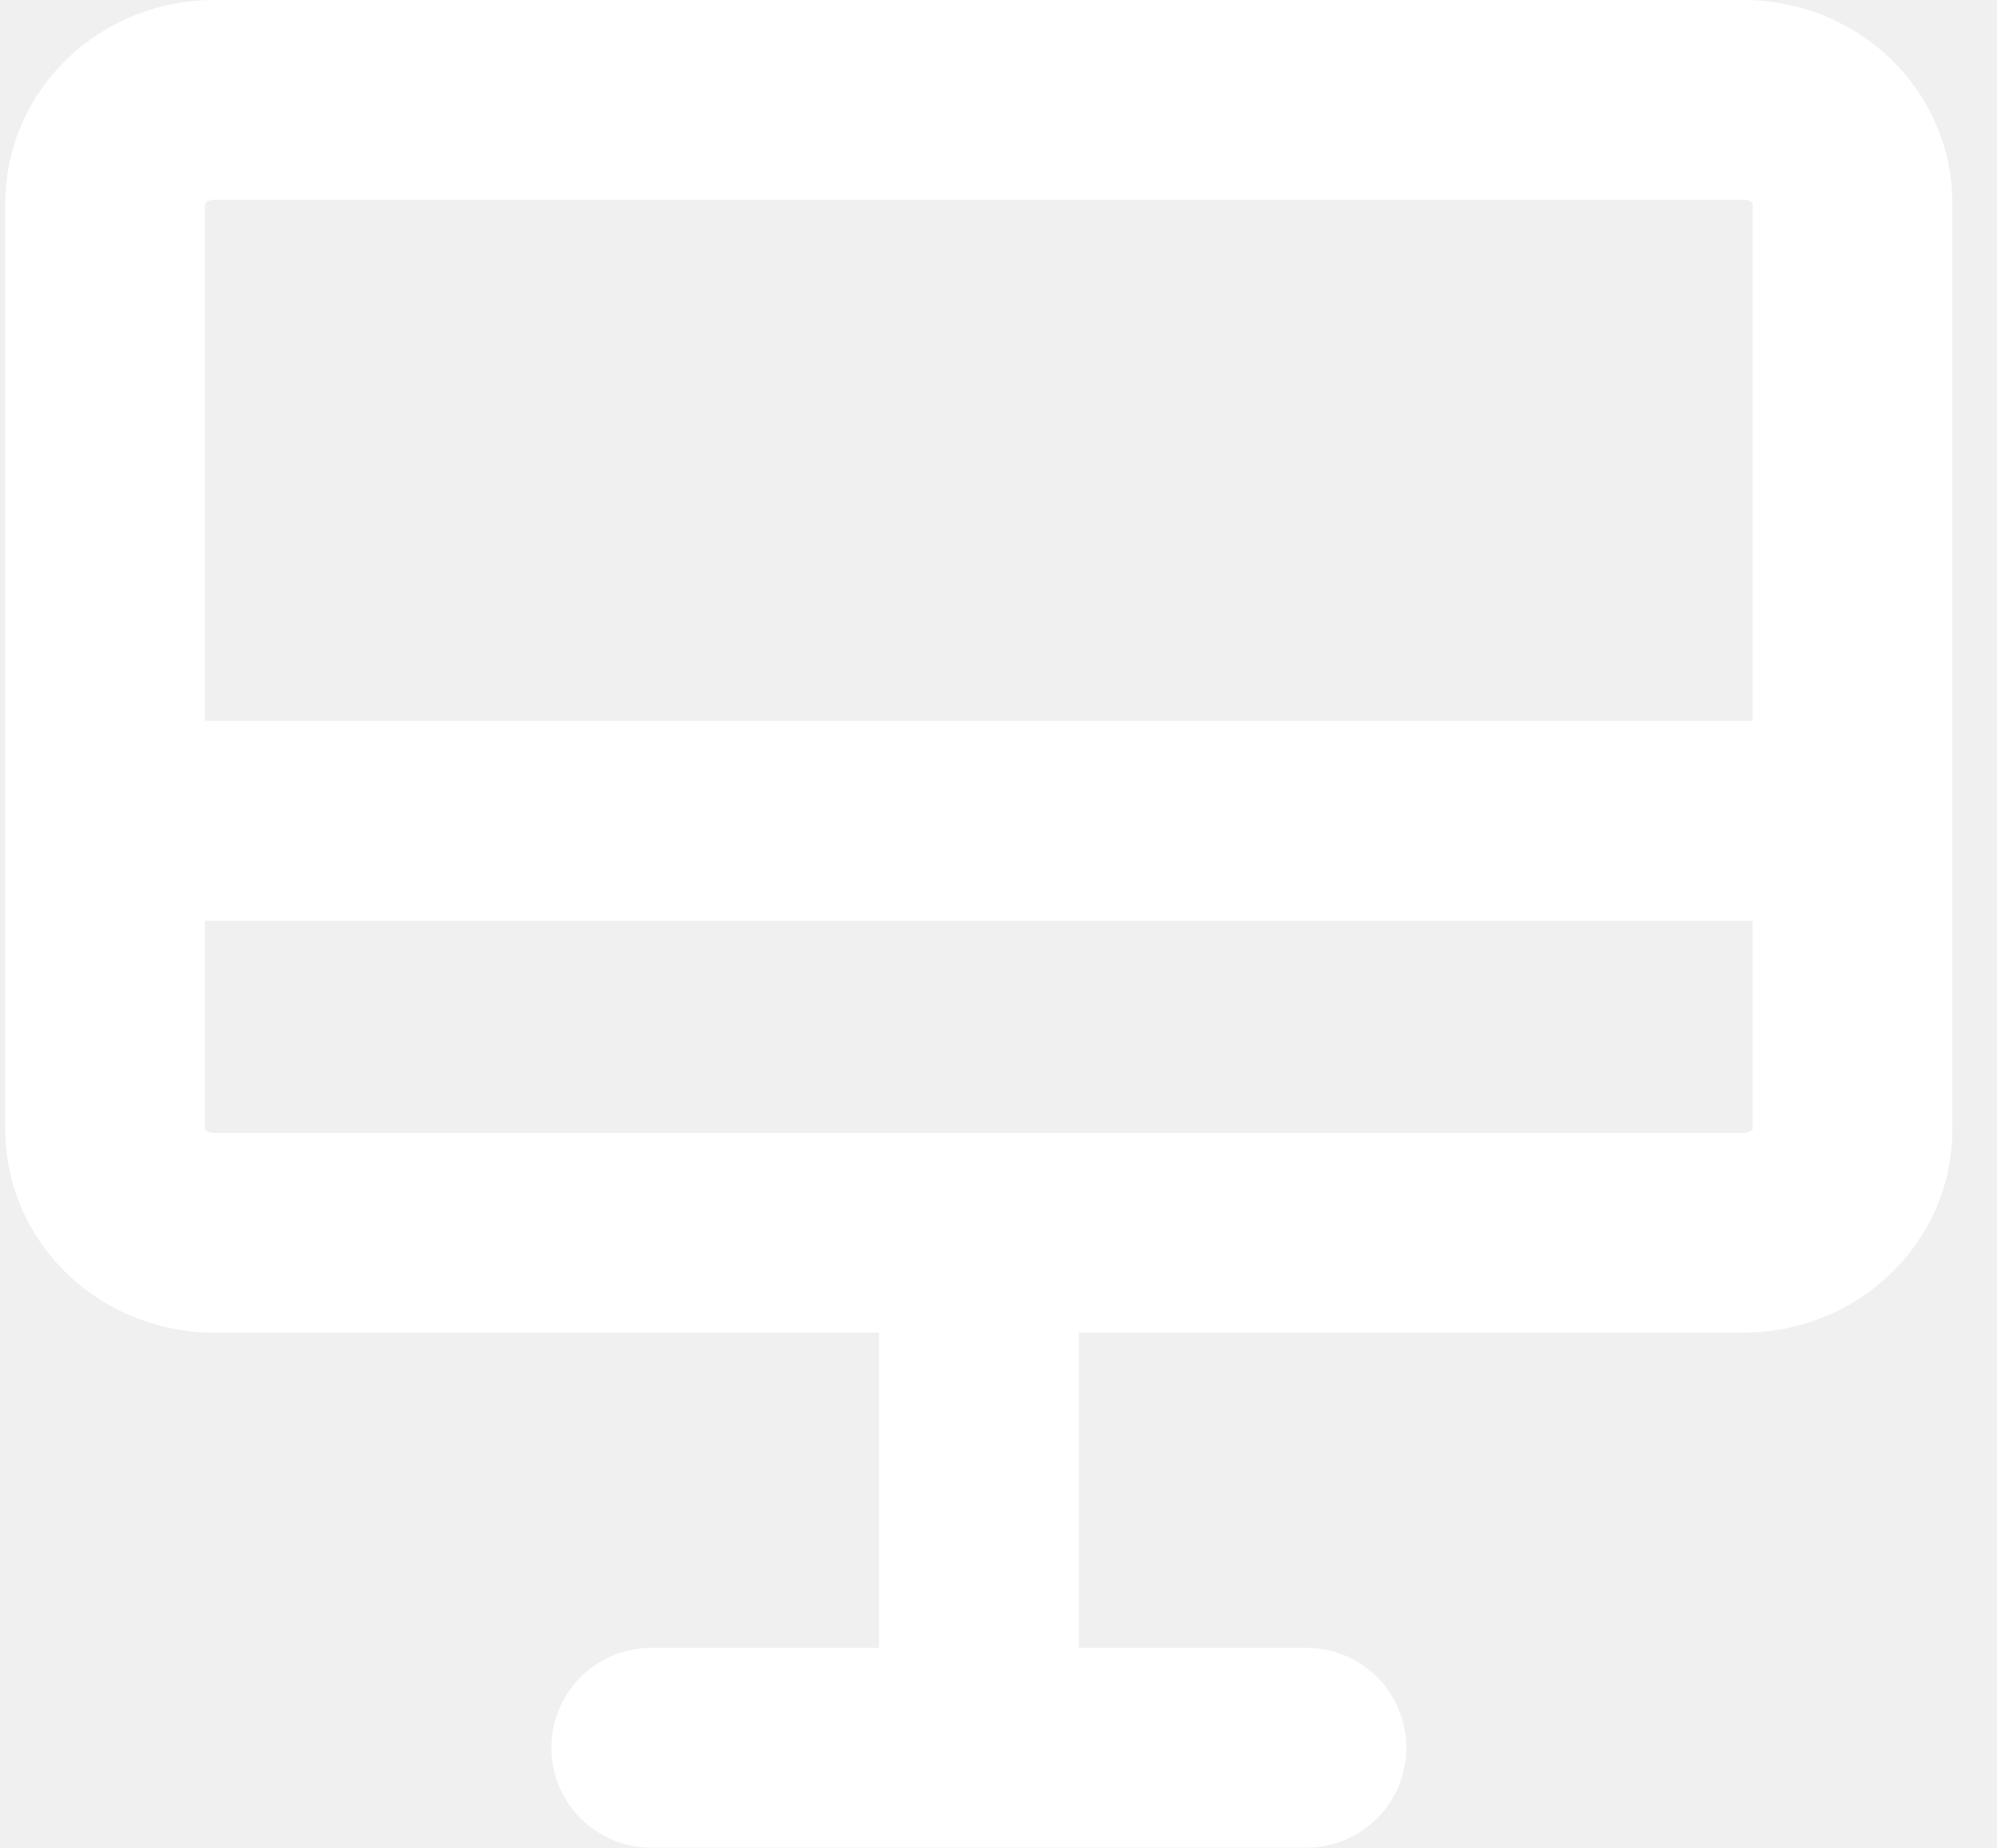
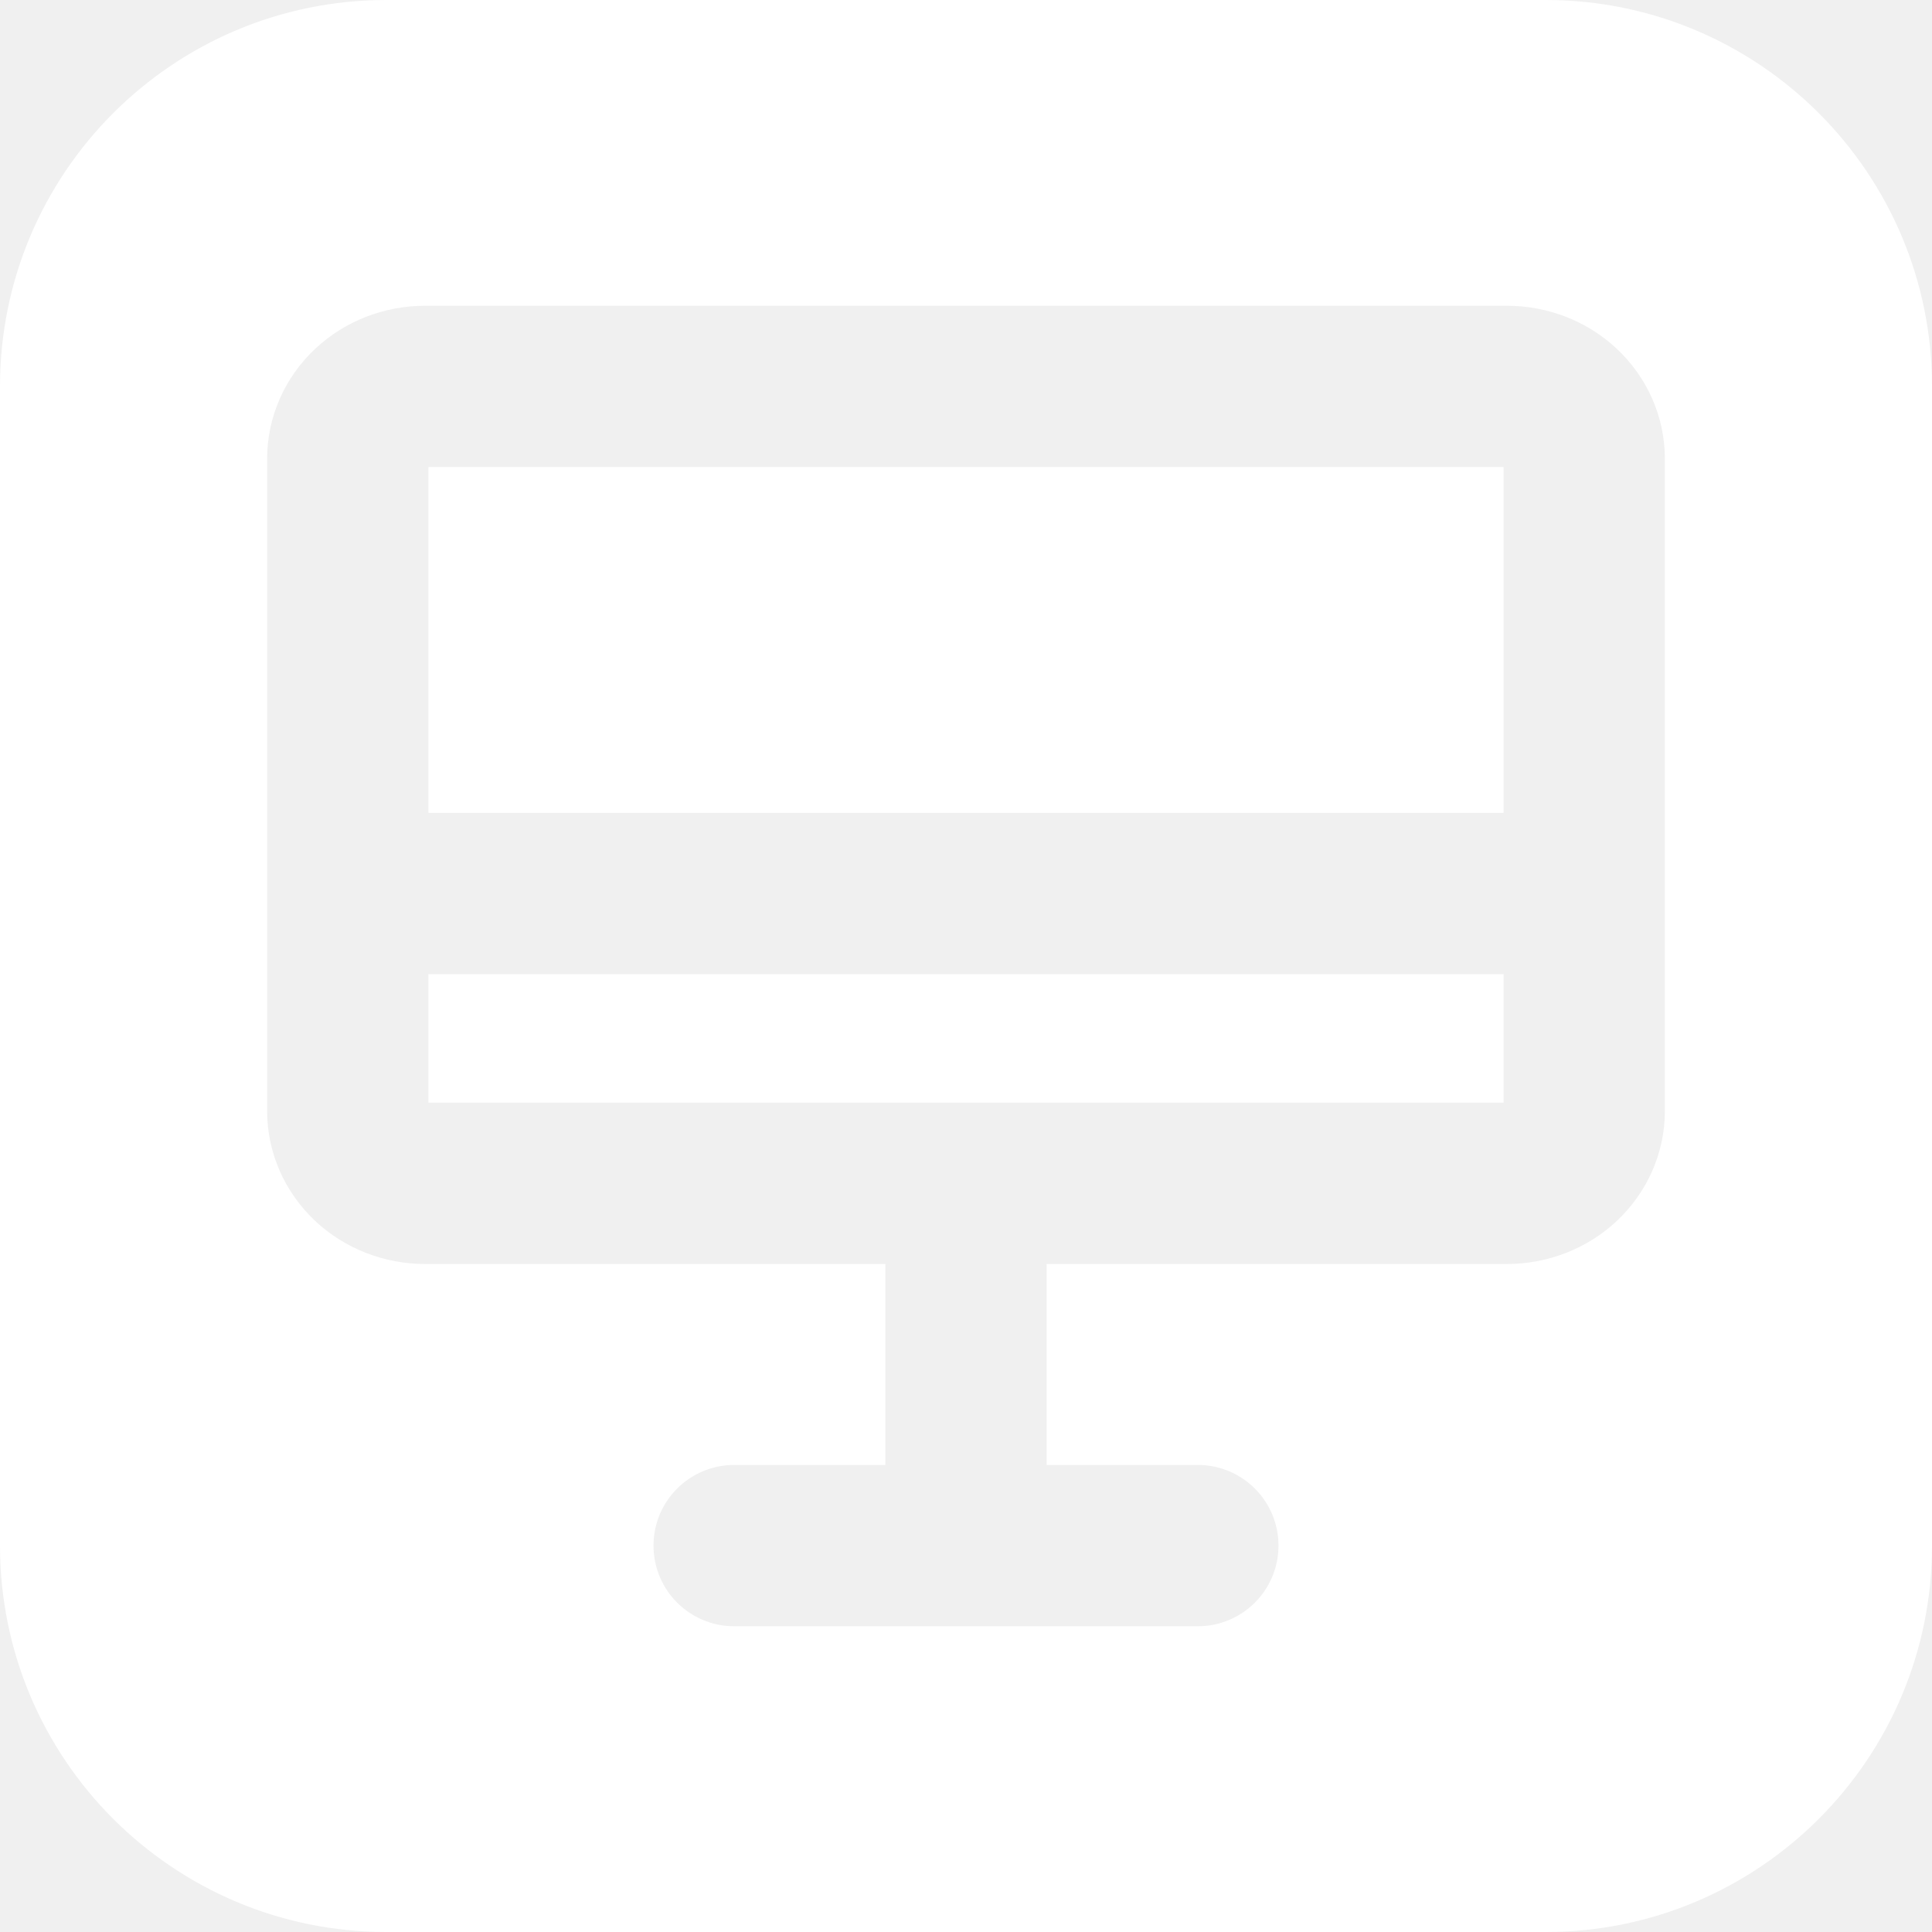
- <svg xmlns="http://www.w3.org/2000/svg" width="40" height="37" viewBox="0 0 40 37" fill="none">
-   <path d="M19.606 24.688V35M13.044 35H26.169M2.106 16.438H37.106M4.294 24.688H34.919C35.499 24.688 36.056 24.47 36.466 24.083C36.876 23.697 37.106 23.172 37.106 22.625V4.062C37.106 3.515 36.876 2.991 36.466 2.604C36.056 2.217 35.499 2 34.919 2H4.294C3.714 2 3.157 2.217 2.747 2.604C2.337 2.991 2.106 3.515 2.106 4.062V22.625C2.106 23.172 2.337 23.697 2.747 24.083C3.157 24.47 3.714 24.688 4.294 24.688Z" stroke="white" stroke-width="4" stroke-linecap="round" stroke-linejoin="round" />
+ <svg xmlns="http://www.w3.org/2000/svg" width="50" height="50" viewBox="0 0 50 50" fill="none">
+   <path fill-rule="evenodd" clip-rule="evenodd" d="M10 0C4.477 0 0 4.477 0 10V40C0 45.523 4.477 50 10 50H40C45.523 50 50 45.523 50 40V10C50 4.477 45.523 0 40 0H10ZM11 7.913C9.958 7.913 8.934 8.299 8.158 9.026C7.378 9.757 6.913 10.779 6.913 11.875V23.125V28.75C6.913 29.846 7.378 30.867 8.158 31.599C8.934 32.326 9.958 32.712 11 32.712H22.913V37.913H19C17.847 37.913 16.913 38.847 16.913 40C16.913 41.153 17.847 42.087 19 42.087H25H31C32.153 42.087 33.087 41.153 33.087 40C33.087 38.847 32.153 37.913 31 37.913H27.087V32.712H39C40.042 32.712 41.066 32.326 41.842 31.599C42.622 30.867 43.087 29.846 43.087 28.75V23.125V11.875C43.087 10.779 42.622 9.757 41.842 9.026C41.066 8.299 40.042 7.913 39 7.913H11ZM11.087 28.538V25.212H38.913V28.538H25H11.087ZM11.087 21.038H38.913V12.087H11.087V21.038Z" fill="white" />
</svg>
